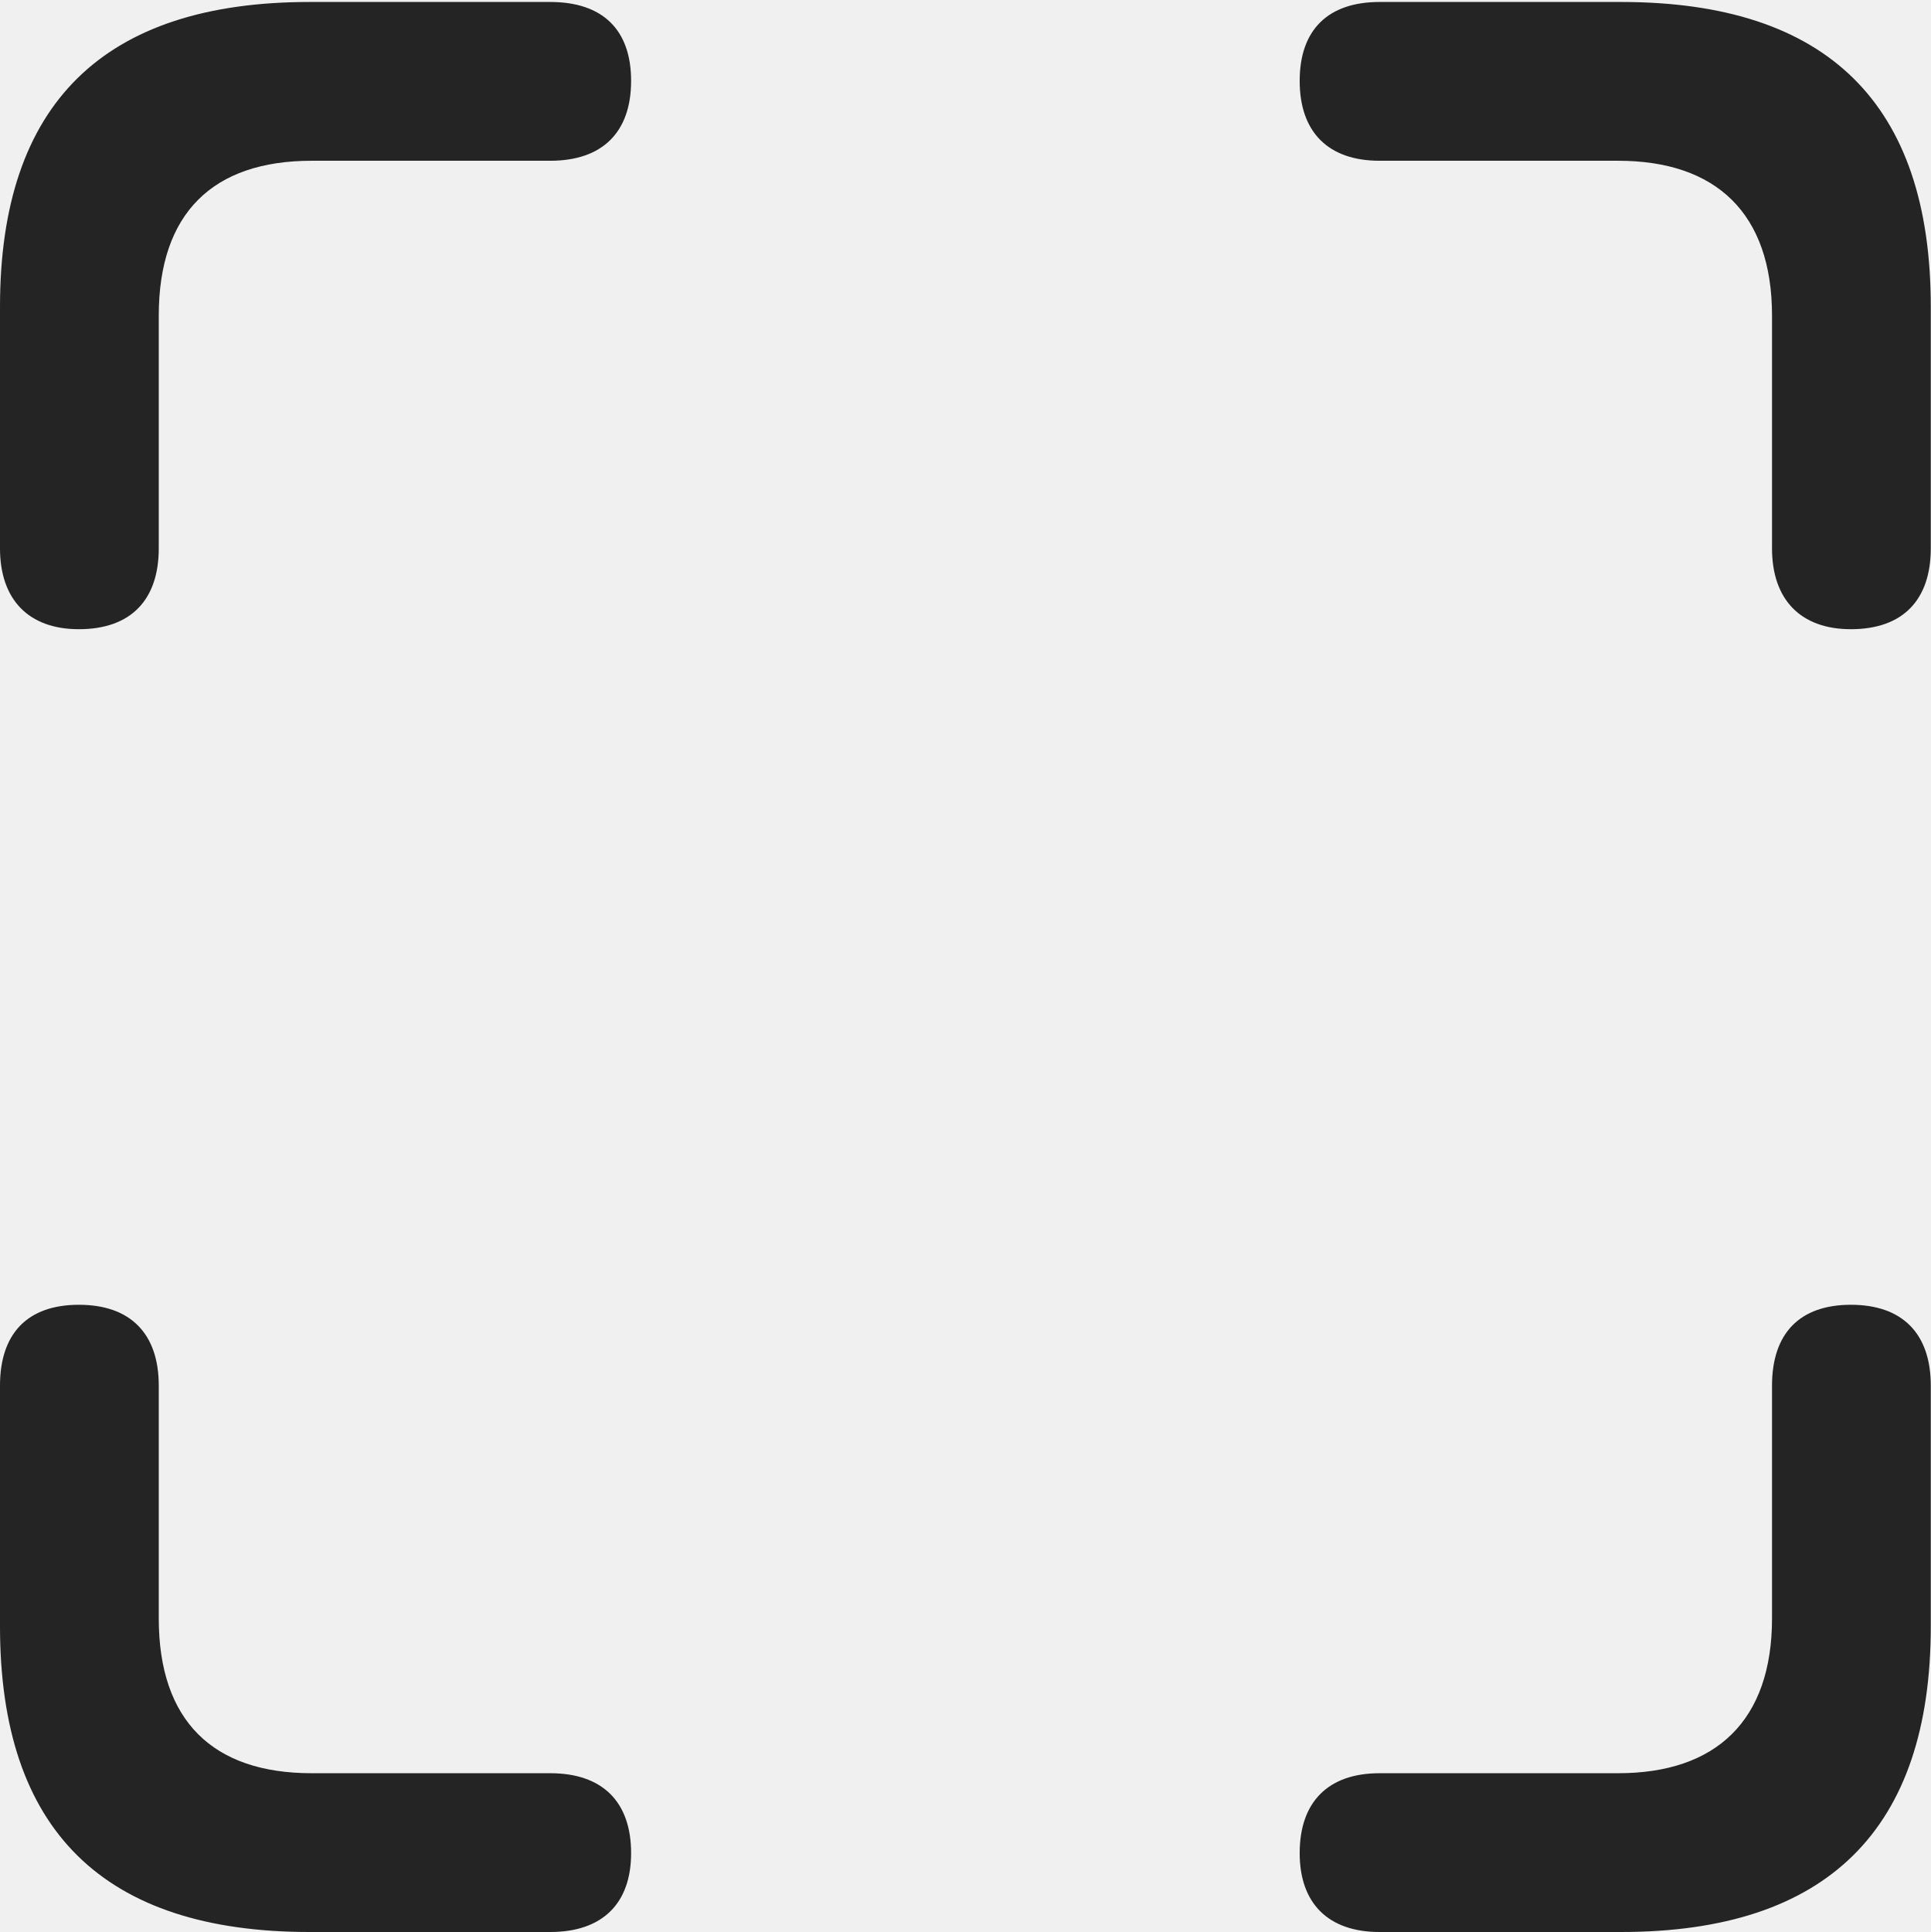
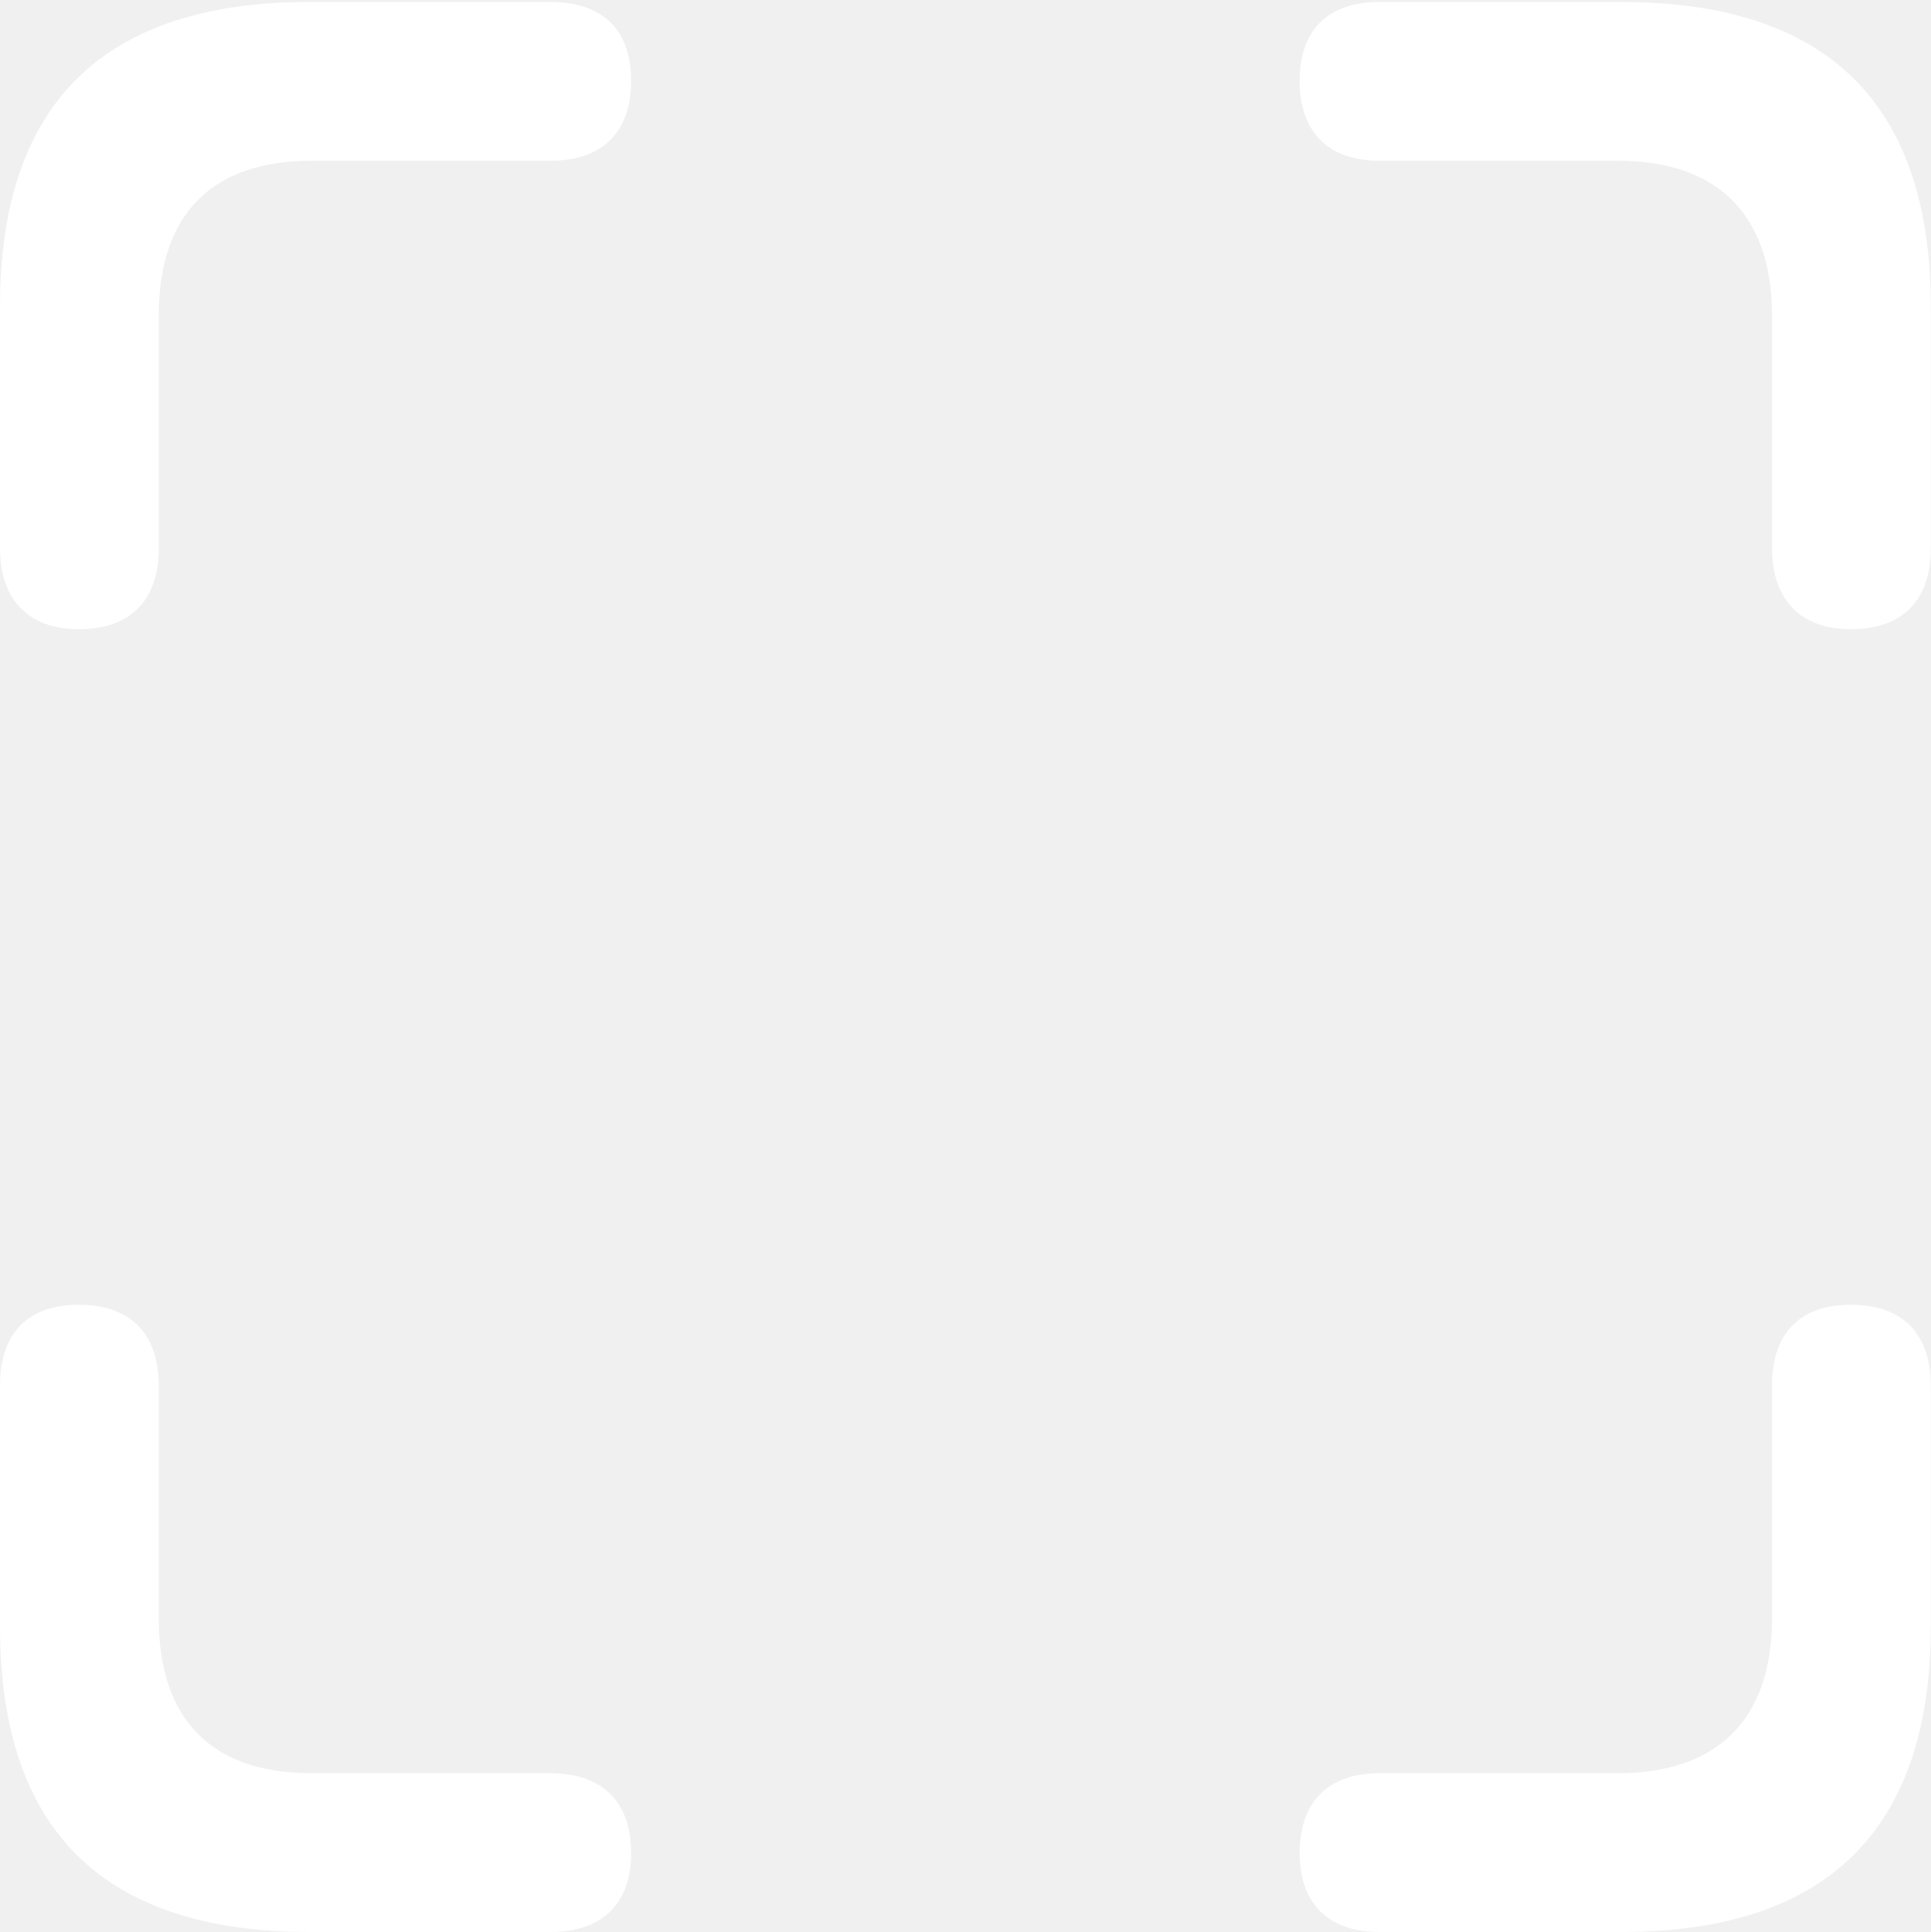
<svg xmlns="http://www.w3.org/2000/svg" version="1.1" width="91.781" height="91.828">
  <g>
    <rect height="91.828" opacity="0" width="91.781" x="0" y="0" />
-     <path d="M3.75 29.906C6.234 29.906 7.547 28.5 7.547 26.062L7.547 15C7.547 10.125 10.125 7.641 14.812 7.641L26.156 7.641C28.641 7.641 30 6.281 30 3.844C30 1.406 28.641 0.094 26.156 0.094L14.719 0.094C4.922 0.094 0 4.922 0 14.578L0 26.062C0 28.5 1.359 29.906 3.75 29.906ZM87.984 29.906C90.469 29.906 91.781 28.5 91.781 26.062L91.781 14.578C91.781 4.922 86.859 0.094 77.062 0.094L65.578 0.094C63.141 0.094 61.781 1.406 61.781 3.844C61.781 6.281 63.141 7.641 65.578 7.641L76.922 7.641C81.562 7.641 84.234 10.125 84.234 15L84.234 26.062C84.234 28.5 85.594 29.906 87.984 29.906ZM14.719 91.828L26.156 91.828C28.641 91.828 30 90.469 30 88.078C30 85.641 28.641 84.281 26.156 84.281L14.812 84.281C10.125 84.281 7.547 81.797 7.547 76.922L7.547 65.859C7.547 63.375 6.188 62.016 3.75 62.016C1.312 62.016 0 63.375 0 65.859L0 77.297C0 87 4.922 91.828 14.719 91.828ZM65.578 91.828L77.062 91.828C86.859 91.828 91.781 86.953 91.781 77.297L91.781 65.859C91.781 63.375 90.422 62.016 87.984 62.016C85.547 62.016 84.234 63.375 84.234 65.859L84.234 76.922C84.234 81.797 81.562 84.281 76.922 84.281L65.578 84.281C63.141 84.281 61.781 85.641 61.781 88.078C61.781 90.469 63.141 91.828 65.578 91.828Z" fill="#000000" fill-opacity="0.85" />
+     <path d="M3.75 29.906C6.234 29.906 7.547 28.5 7.547 26.062L7.547 15C7.547 10.125 10.125 7.641 14.812 7.641L26.156 7.641C28.641 7.641 30 6.281 30 3.844C30 1.406 28.641 0.094 26.156 0.094L14.719 0.094C4.922 0.094 0 4.922 0 14.578L0 26.062C0 28.5 1.359 29.906 3.75 29.906ZM87.984 29.906C90.469 29.906 91.781 28.5 91.781 26.062L91.781 14.578C91.781 4.922 86.859 0.094 77.062 0.094L65.578 0.094C63.141 0.094 61.781 1.406 61.781 3.844C61.781 6.281 63.141 7.641 65.578 7.641L76.922 7.641C81.562 7.641 84.234 10.125 84.234 15L84.234 26.062C84.234 28.5 85.594 29.906 87.984 29.906ZM14.719 91.828L26.156 91.828C28.641 91.828 30 90.469 30 88.078C30 85.641 28.641 84.281 26.156 84.281L14.812 84.281C10.125 84.281 7.547 81.797 7.547 76.922L7.547 65.859C7.547 63.375 6.188 62.016 3.75 62.016C1.312 62.016 0 63.375 0 65.859L0 77.297C0 87 4.922 91.828 14.719 91.828ZM65.578 91.828L77.062 91.828C86.859 91.828 91.781 86.953 91.781 77.297L91.781 65.859C91.781 63.375 90.422 62.016 87.984 62.016C85.547 62.016 84.234 63.375 84.234 65.859L84.234 76.922C84.234 81.797 81.562 84.281 76.922 84.281L65.578 84.281C63.141 84.281 61.781 85.641 61.781 88.078C61.781 90.469 63.141 91.828 65.578 91.828Z" fill="#ffffff" />
  </g>
</svg>
